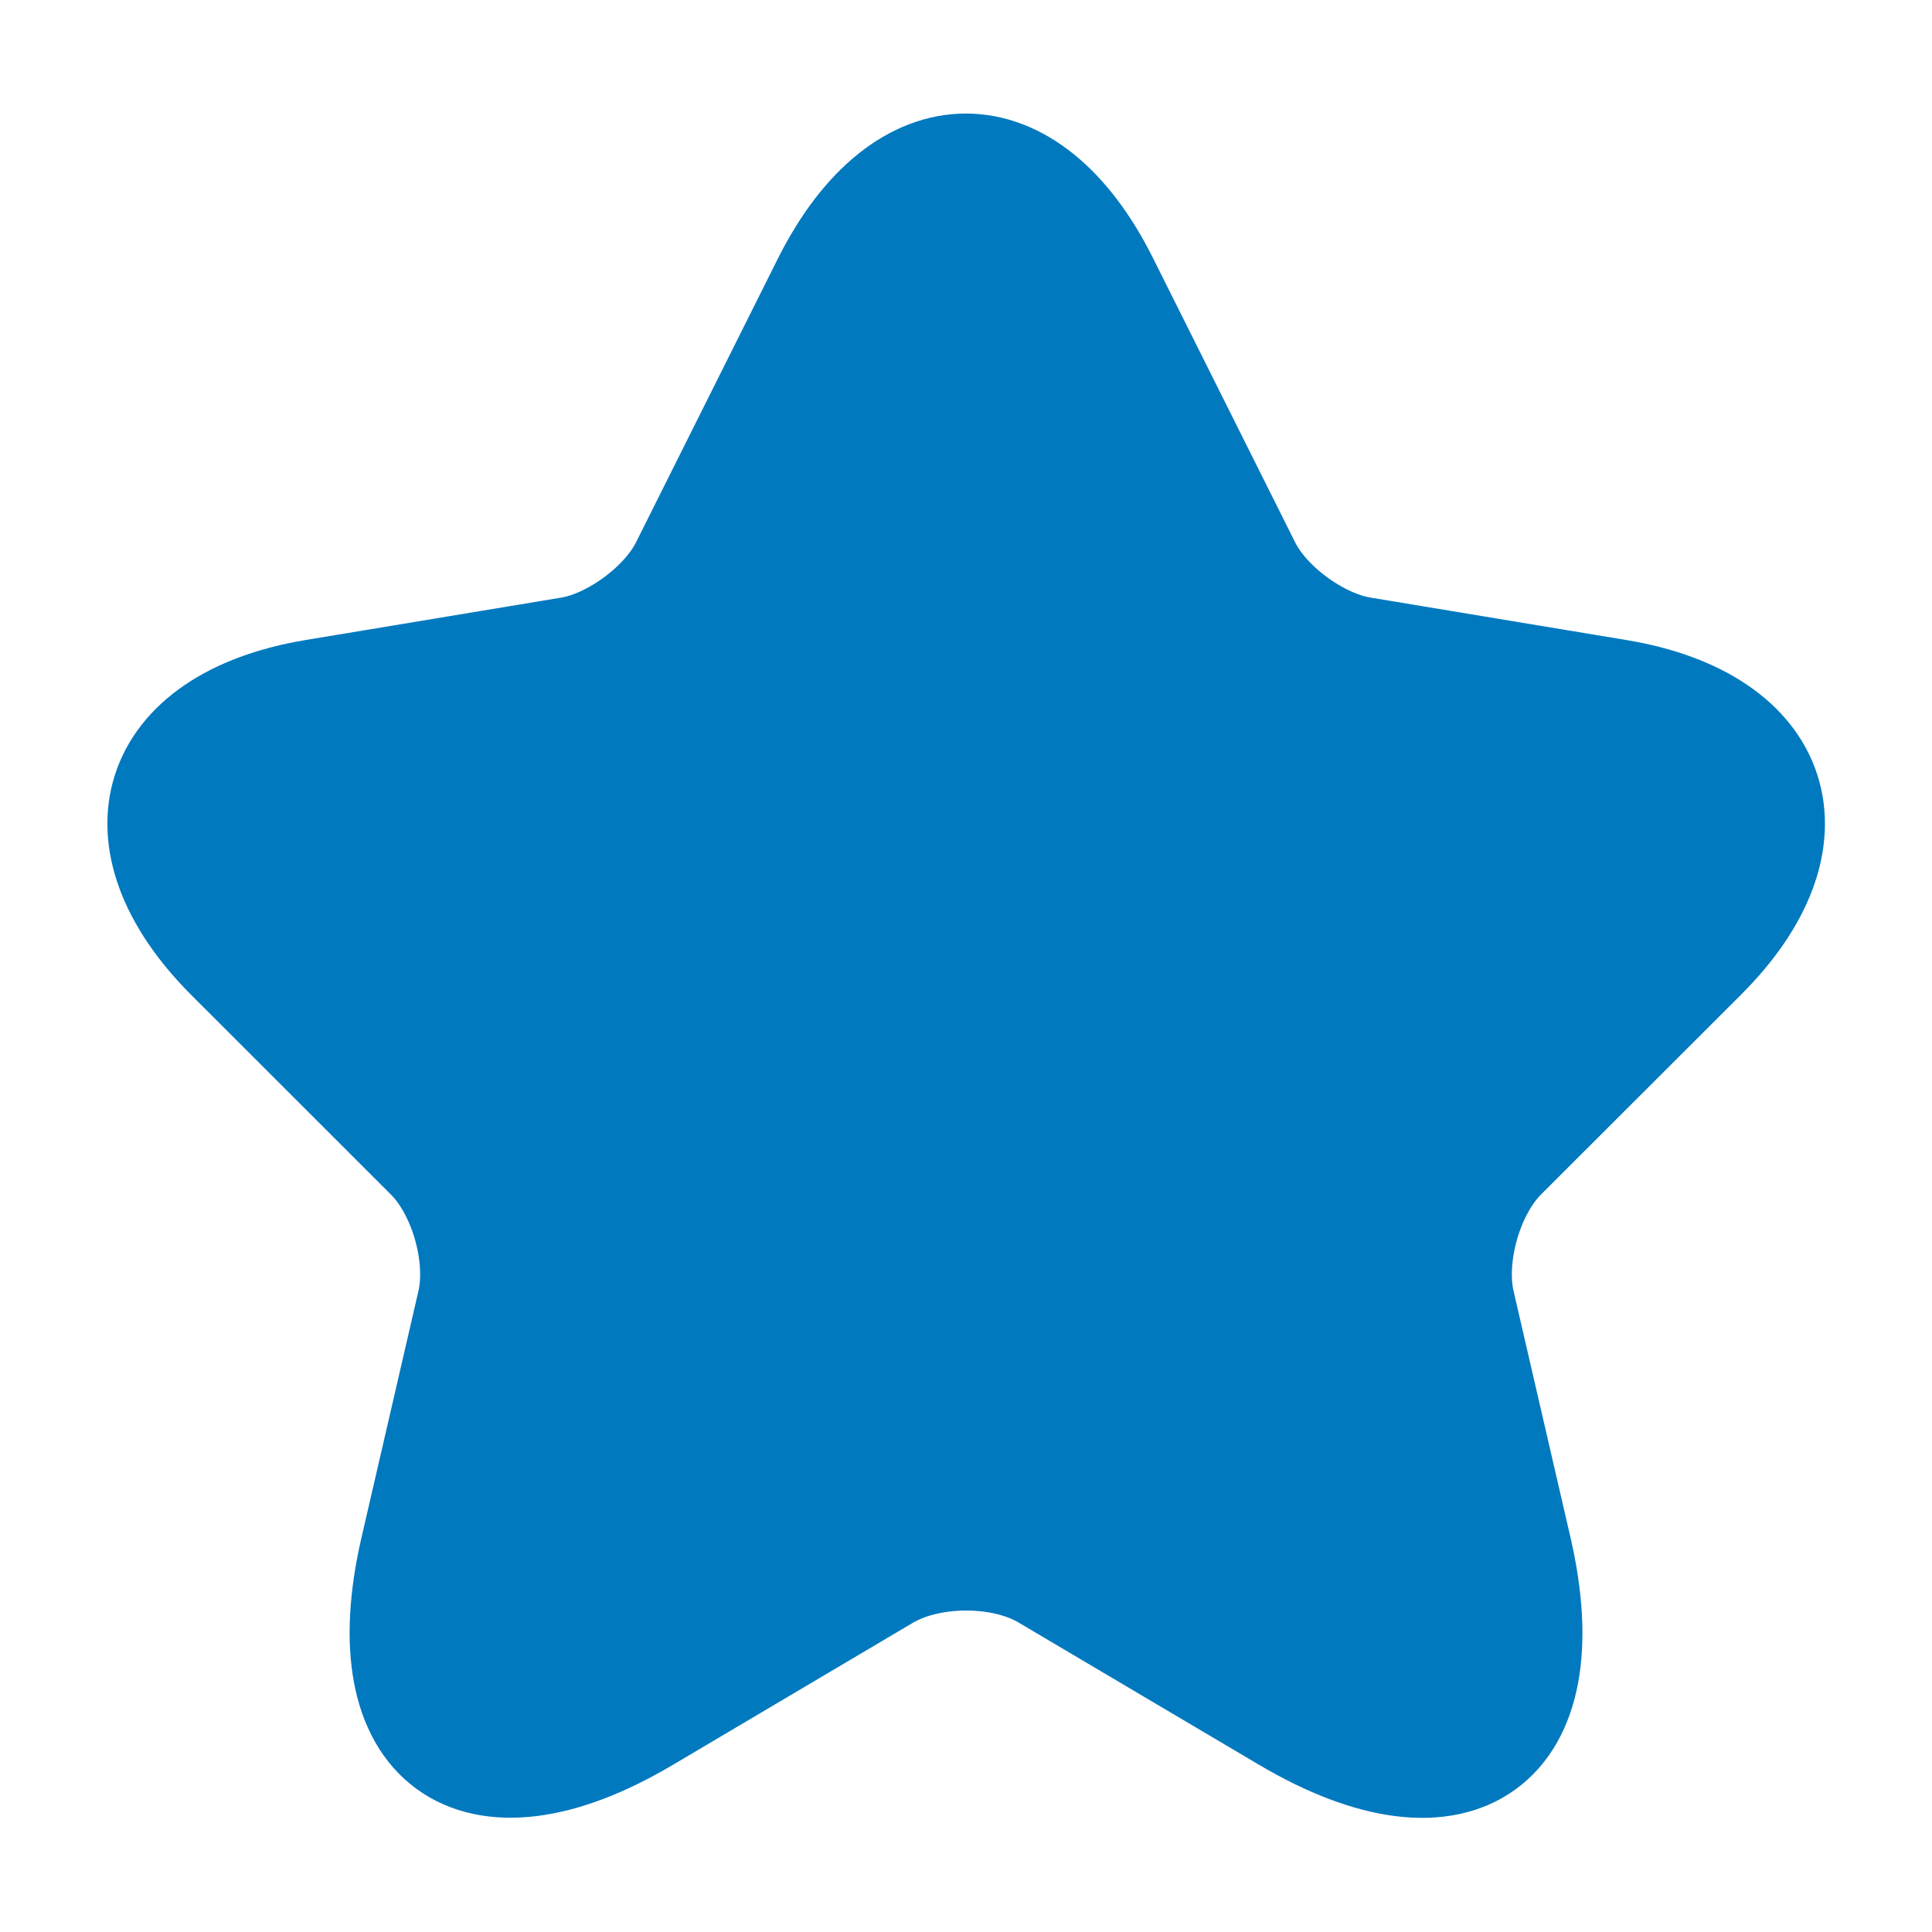
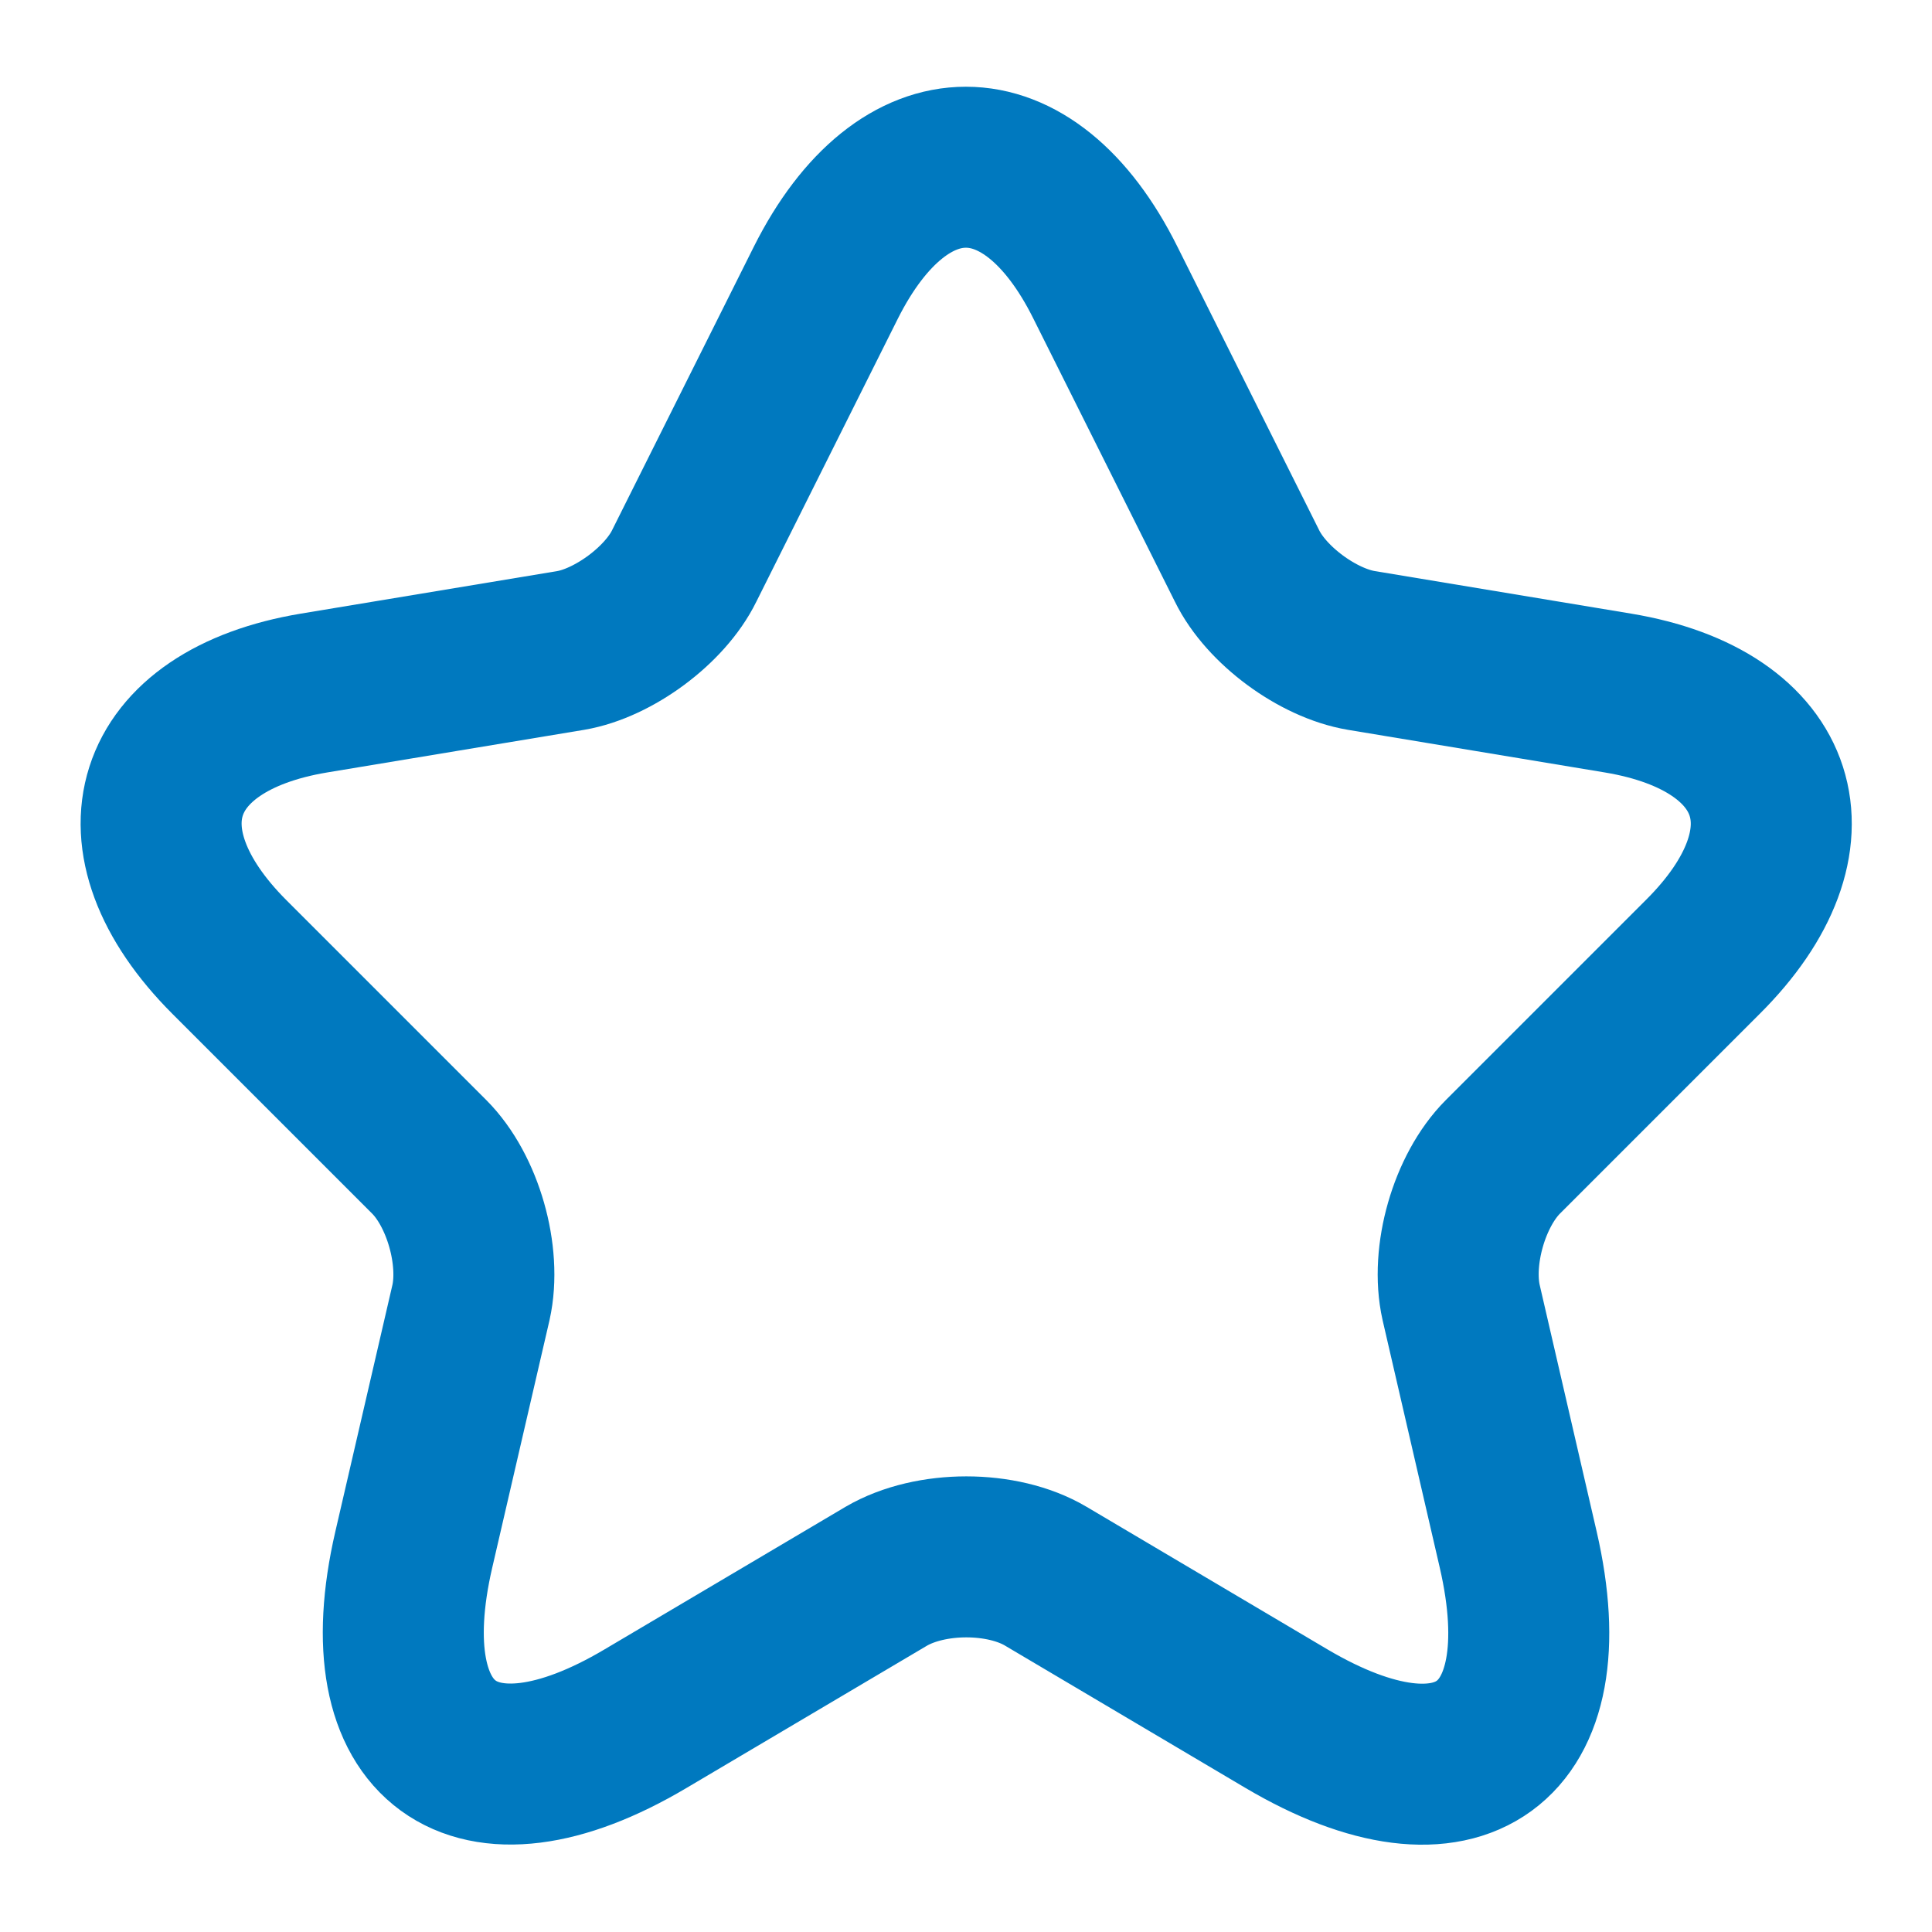
- <svg xmlns="http://www.w3.org/2000/svg" width="23" height="23" viewBox="0 0 18 18" fill="none">
-   <path d="M10.297 2.632L11.617 5.272C11.797 5.64 12.277 5.992 12.682 6.06L15.075 6.457C16.605 6.713 16.965 7.822 15.863 8.918L14.002 10.777C13.688 11.092 13.515 11.7 13.613 12.135L14.145 14.438C14.565 16.26 13.598 16.965 11.985 16.012L9.742 14.685C9.337 14.445 8.67 14.445 8.257 14.685L6.015 16.012C4.41 16.965 3.435 16.253 3.855 14.438L4.387 12.135C4.485 11.7 4.312 11.092 3.997 10.777L2.137 8.918C1.042 7.822 1.395 6.713 2.925 6.457L5.317 6.06C5.715 5.992 6.195 5.64 6.375 5.272L7.695 2.632C8.415 1.2 9.585 1.2 10.297 2.632Z" fill="#0079BF" stroke="#0079BF" stroke-linecap="round" stroke-linejoin="round" />
+ <svg xmlns="http://www.w3.org/2000/svg" width="18" height="18" viewBox="0 0 18 18" fill="none">
+   <path d="M10.298 2.632L11.618 5.272C11.798 5.64 12.278 5.992 12.683 6.06L15.075 6.457C16.605 6.712 16.965 7.822 15.863 8.917L14.003 10.777C13.688 11.092 13.515 11.7 13.613 12.135L14.145 14.438C14.565 16.26 13.598 16.965 11.985 16.012L9.743 14.685C9.338 14.445 8.67 14.445 8.258 14.685L6.015 16.012C4.41 16.965 3.435 16.253 3.855 14.438L4.388 12.135C4.485 11.7 4.313 11.092 3.998 10.777L2.138 8.917C1.043 7.822 1.395 6.712 2.925 6.457L5.318 6.06C5.715 5.992 6.195 5.64 6.375 5.272L7.695 2.632C8.415 1.2 9.585 1.2 10.298 2.632Z" stroke="#0079BF" stroke-width="1.5" stroke-linecap="round" stroke-linejoin="round" />
</svg>
